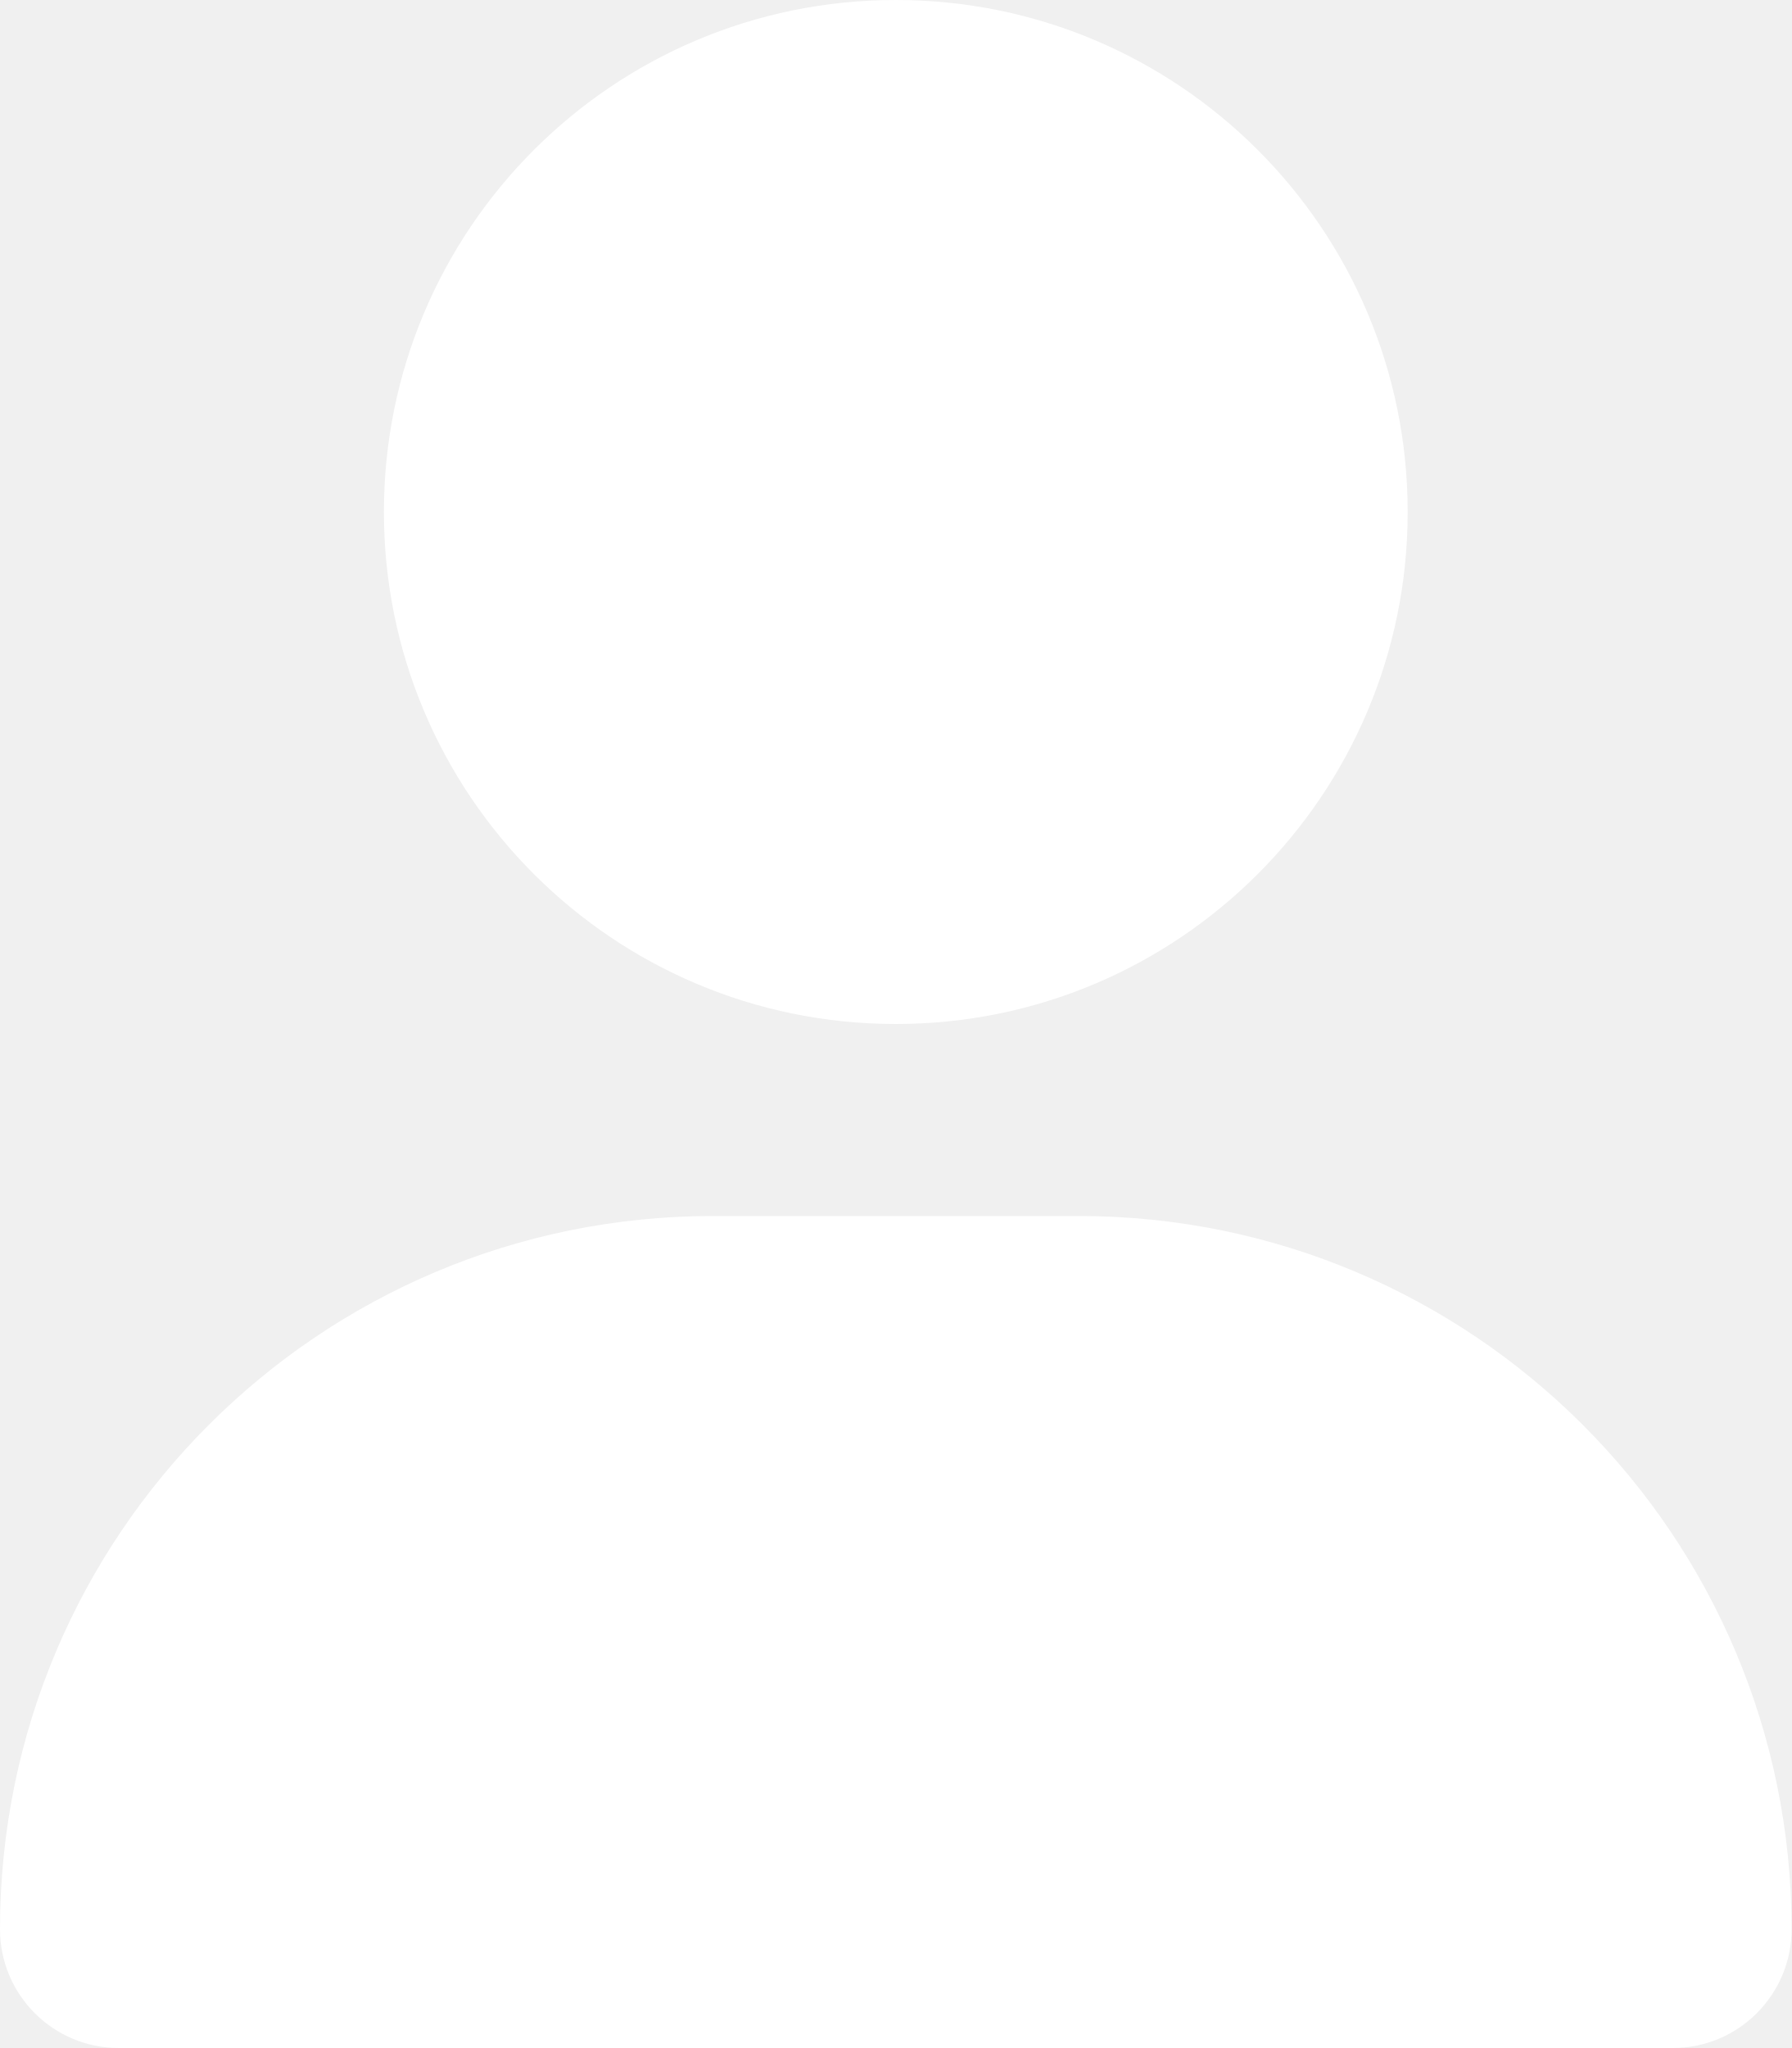
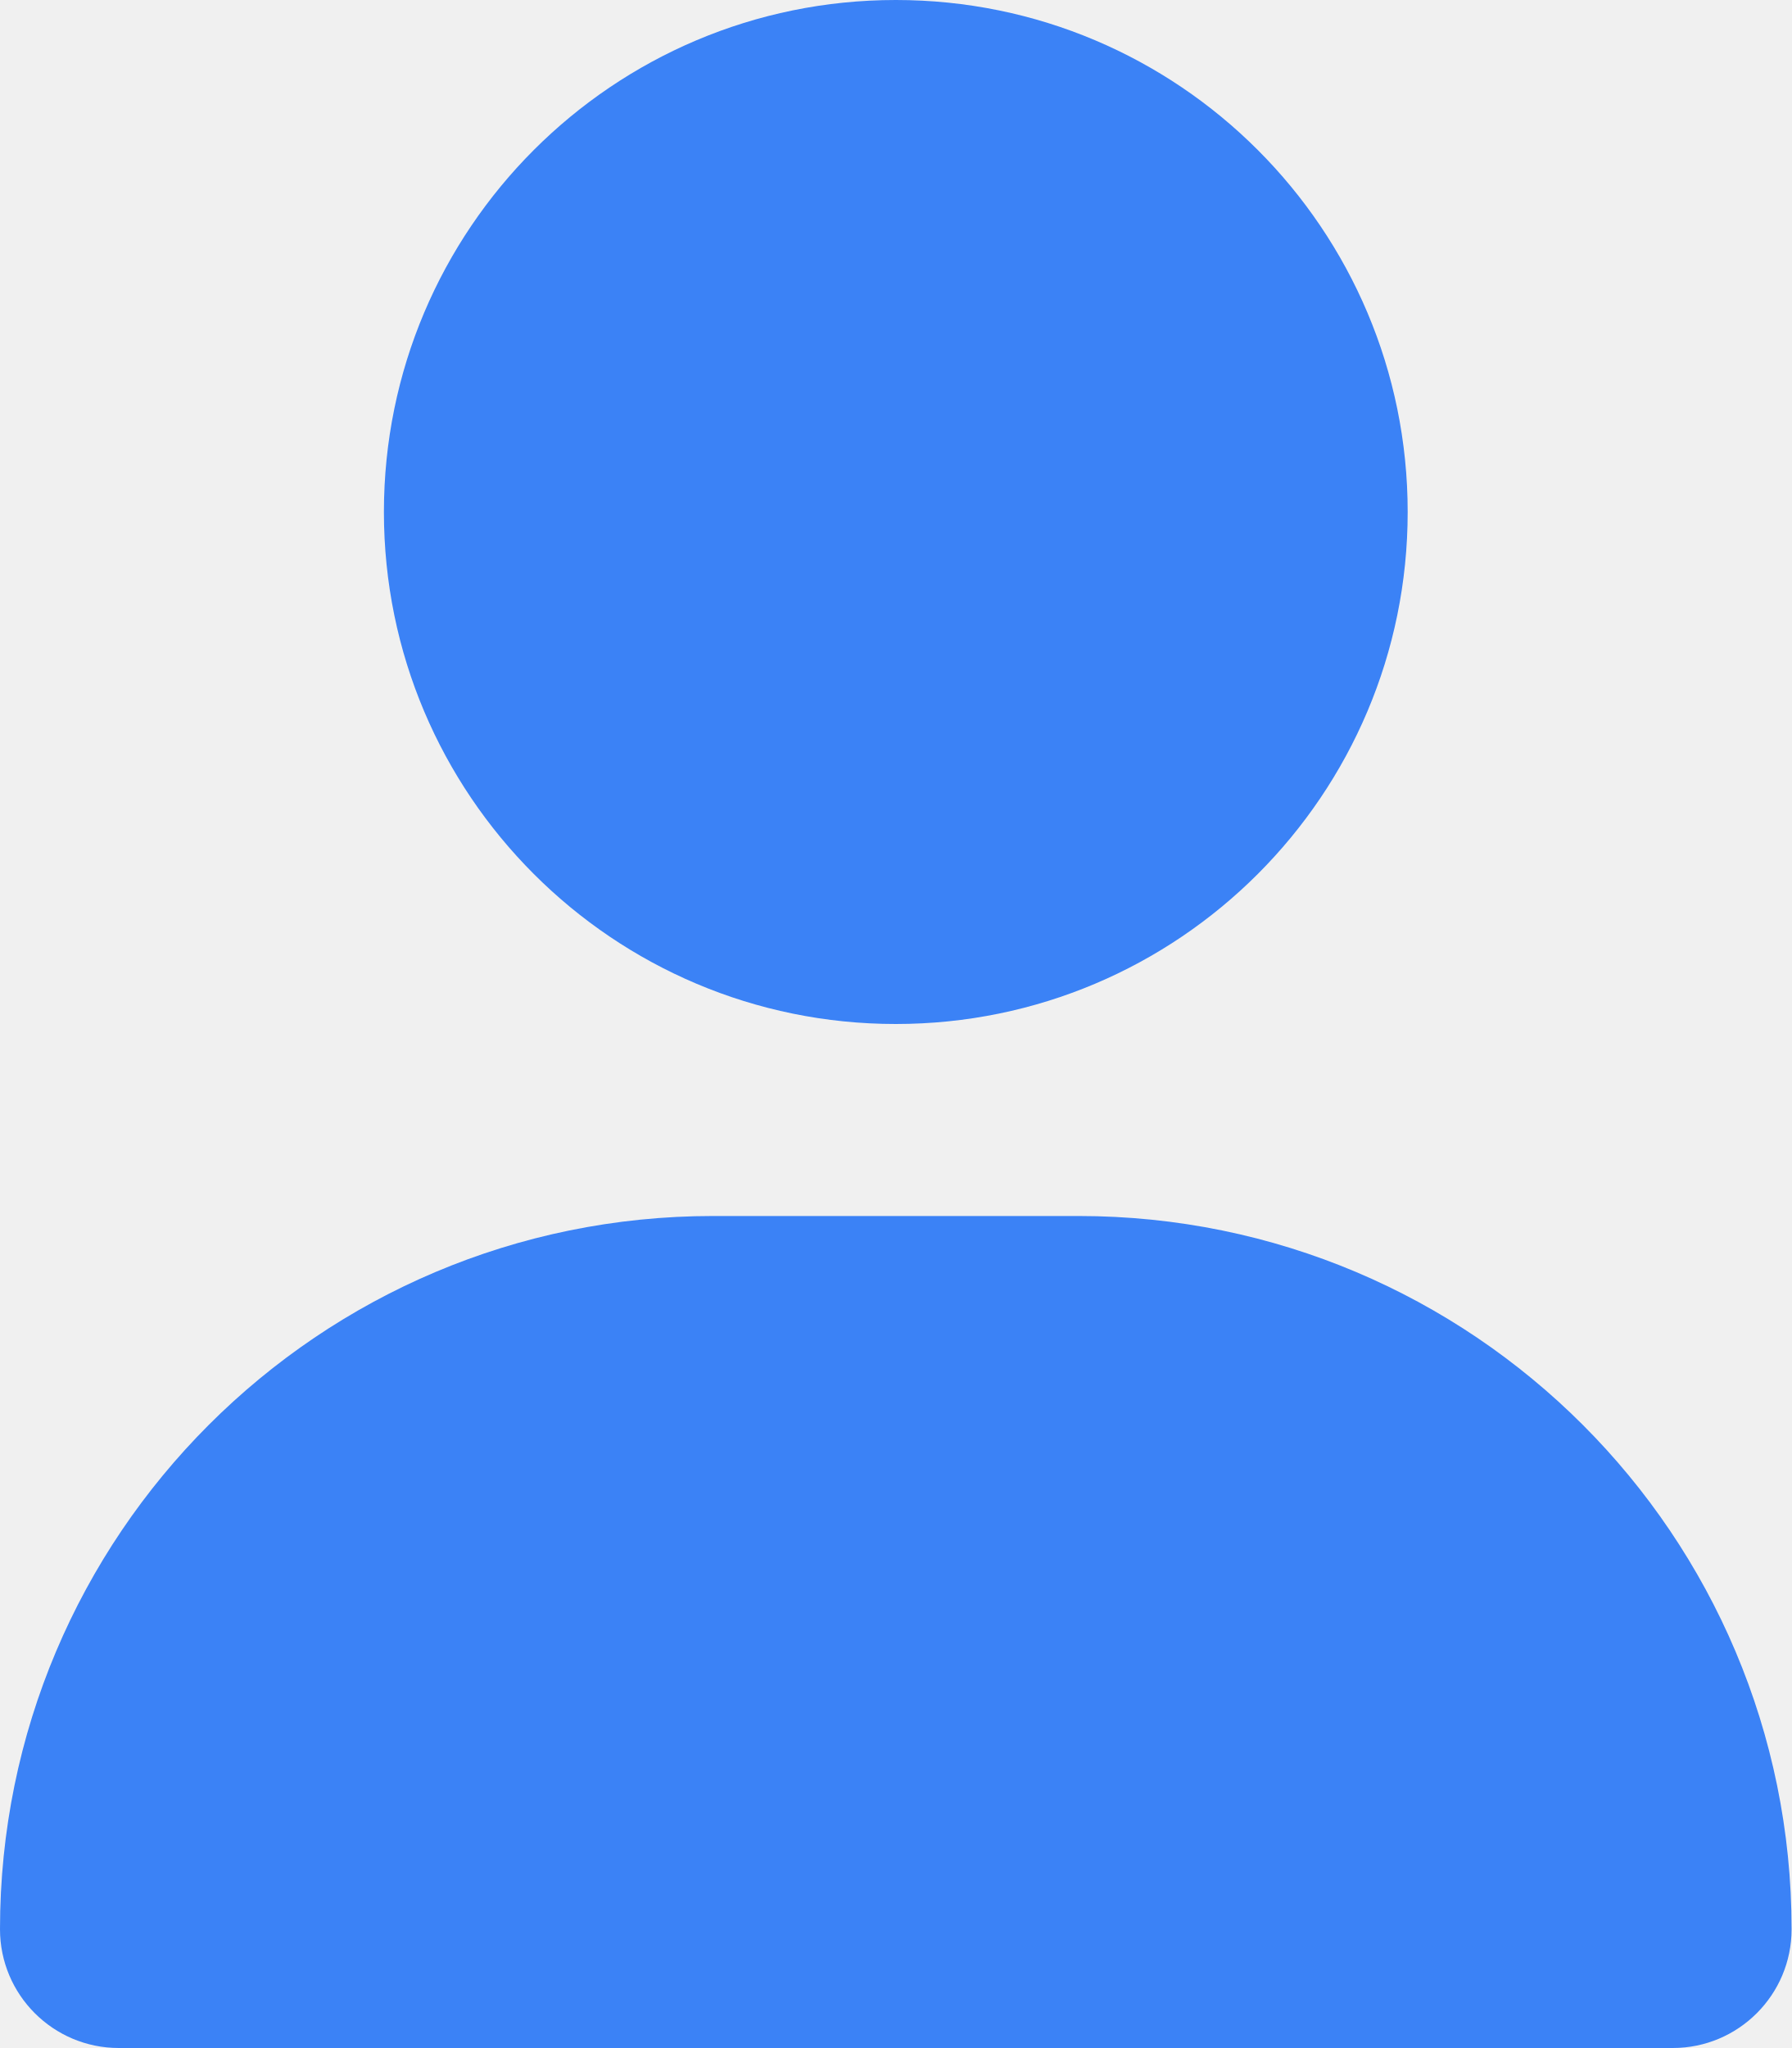
- <svg xmlns="http://www.w3.org/2000/svg" fill="#ffffff" viewBox="0 0 448 512">
+ <svg xmlns="http://www.w3.org/2000/svg" fill="#3b82f6" viewBox="0 0 448 512">
  <path d="M224 256A128 128 0 1 0 224 0a128 128 0 1 0 0 256zm-45.7 48C79.8 304 0 383.8 0 482.3C0 498.7 13.3 512 29.7 512l388.6 0c16.4 0 29.7-13.3 29.7-29.7C448 383.8 368.2 304 269.7 304l-91.4 0z" />
</svg>
